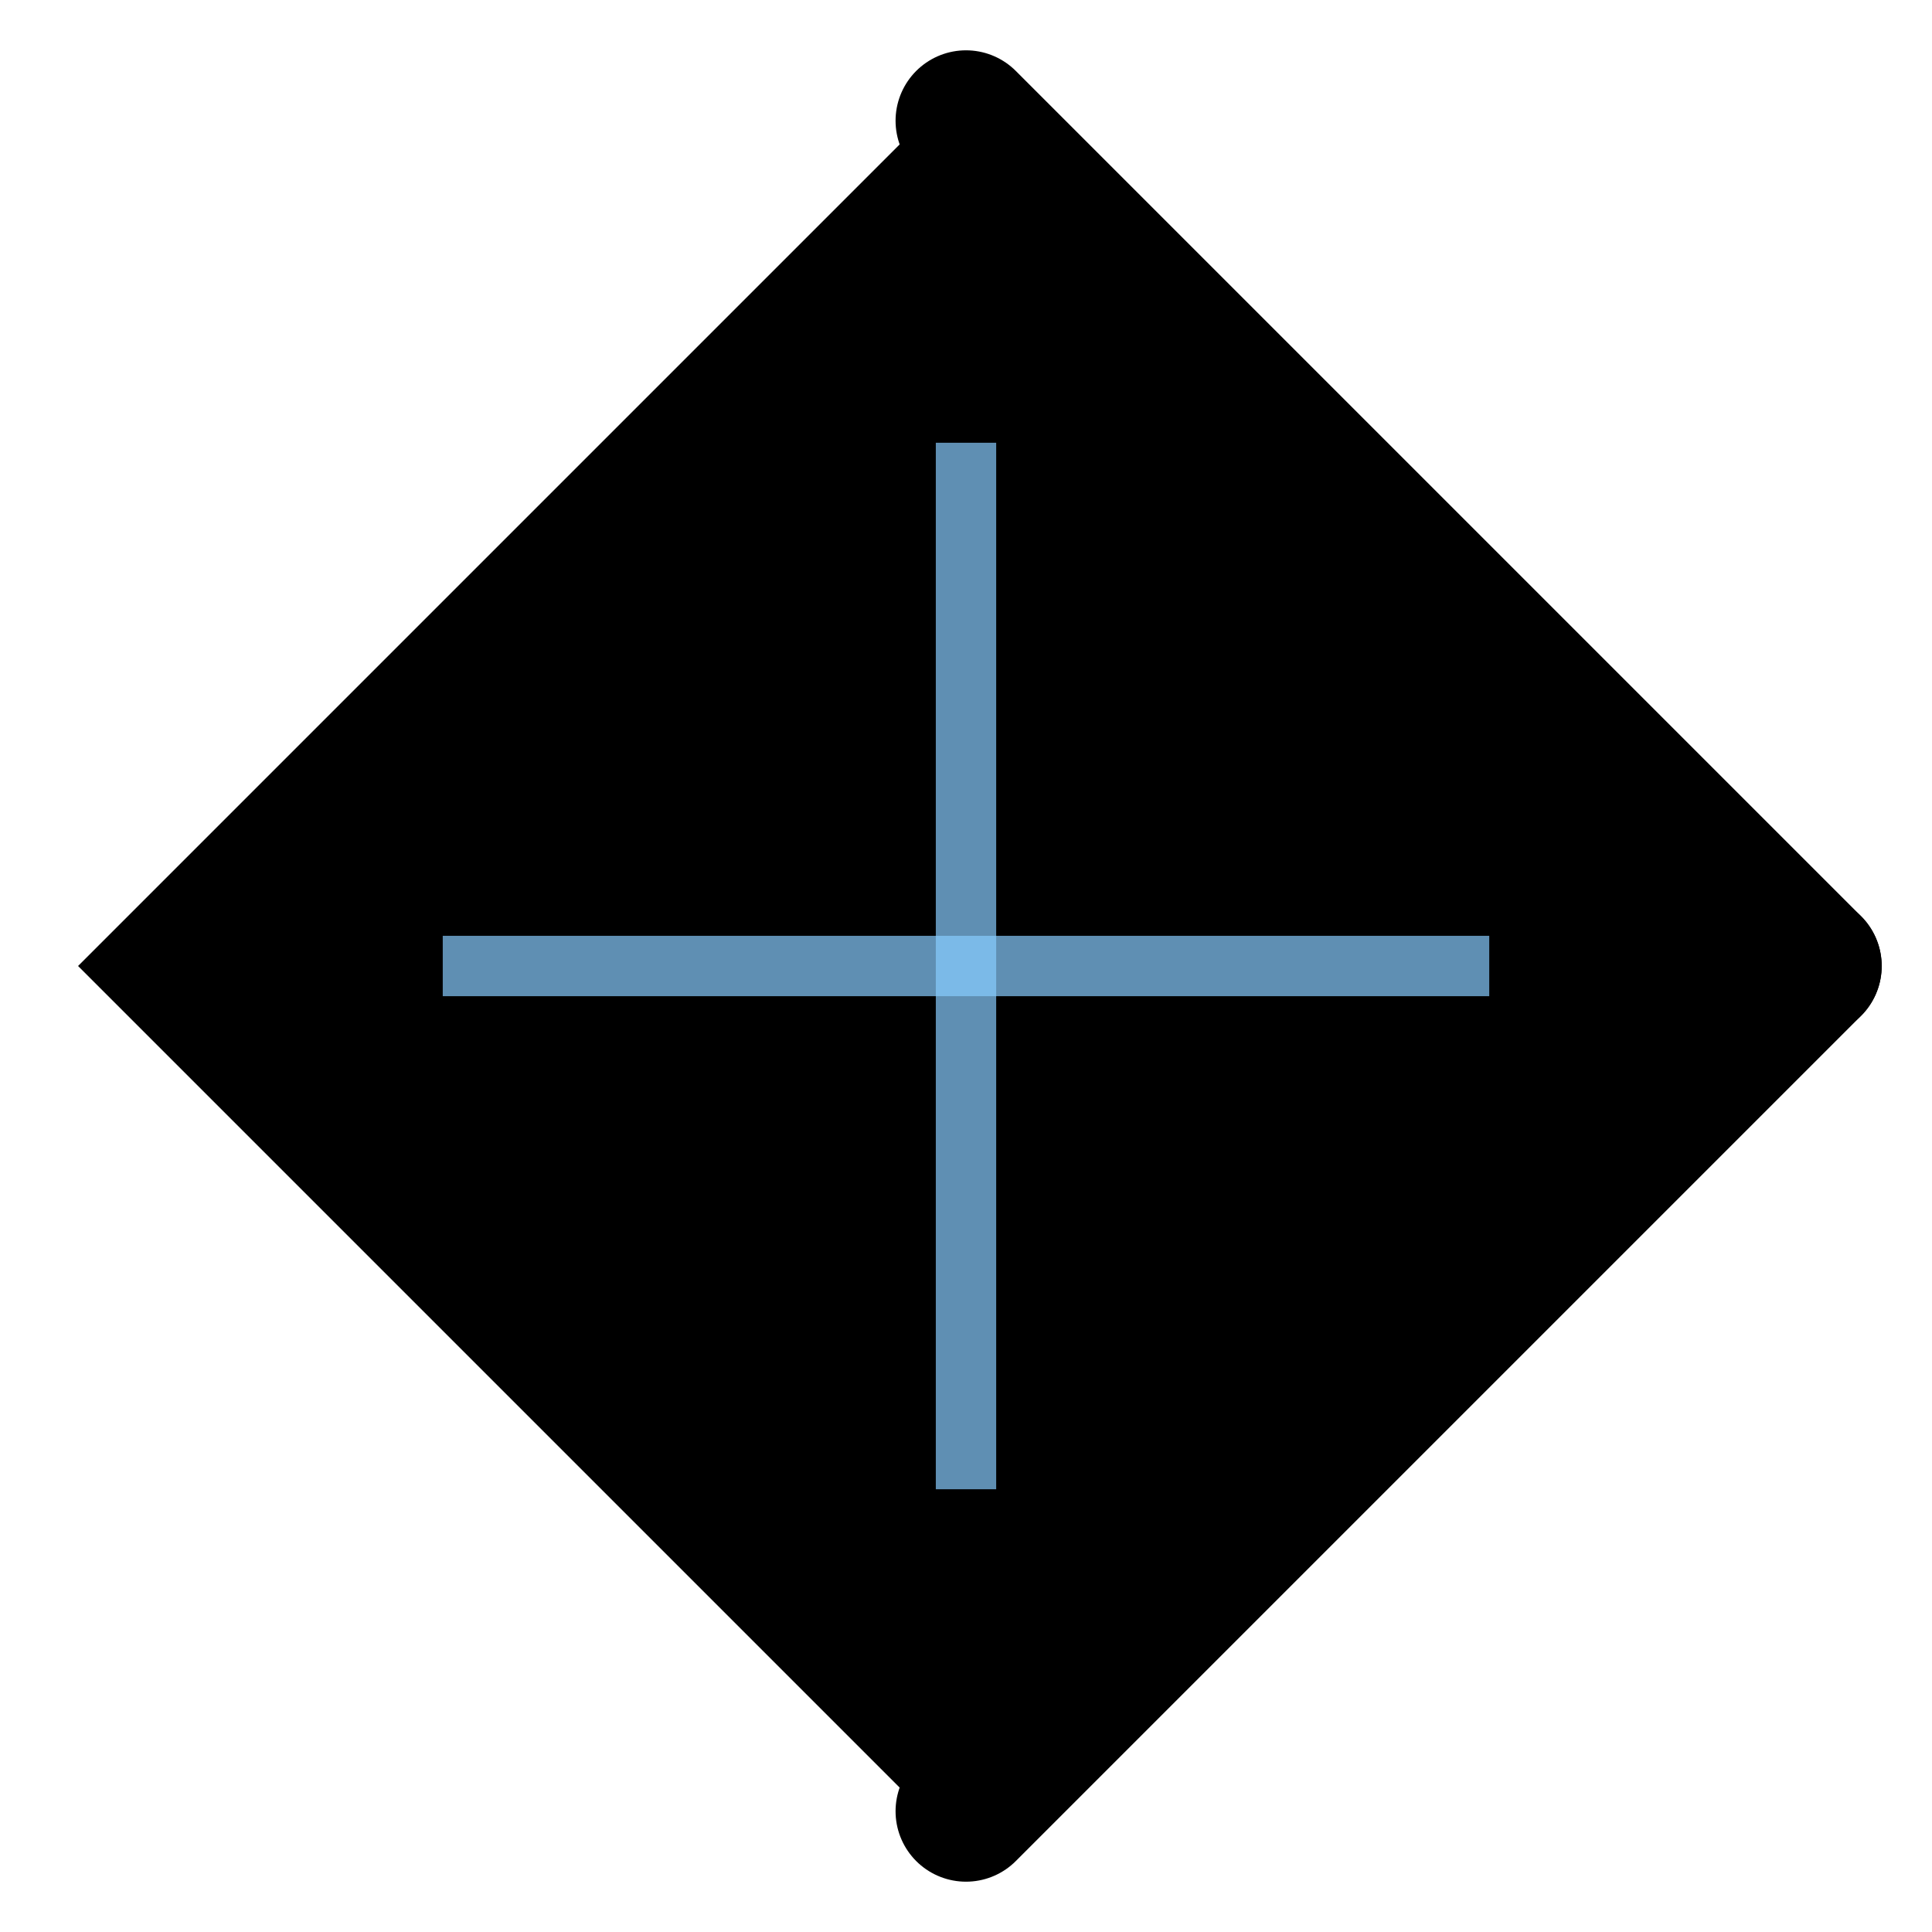
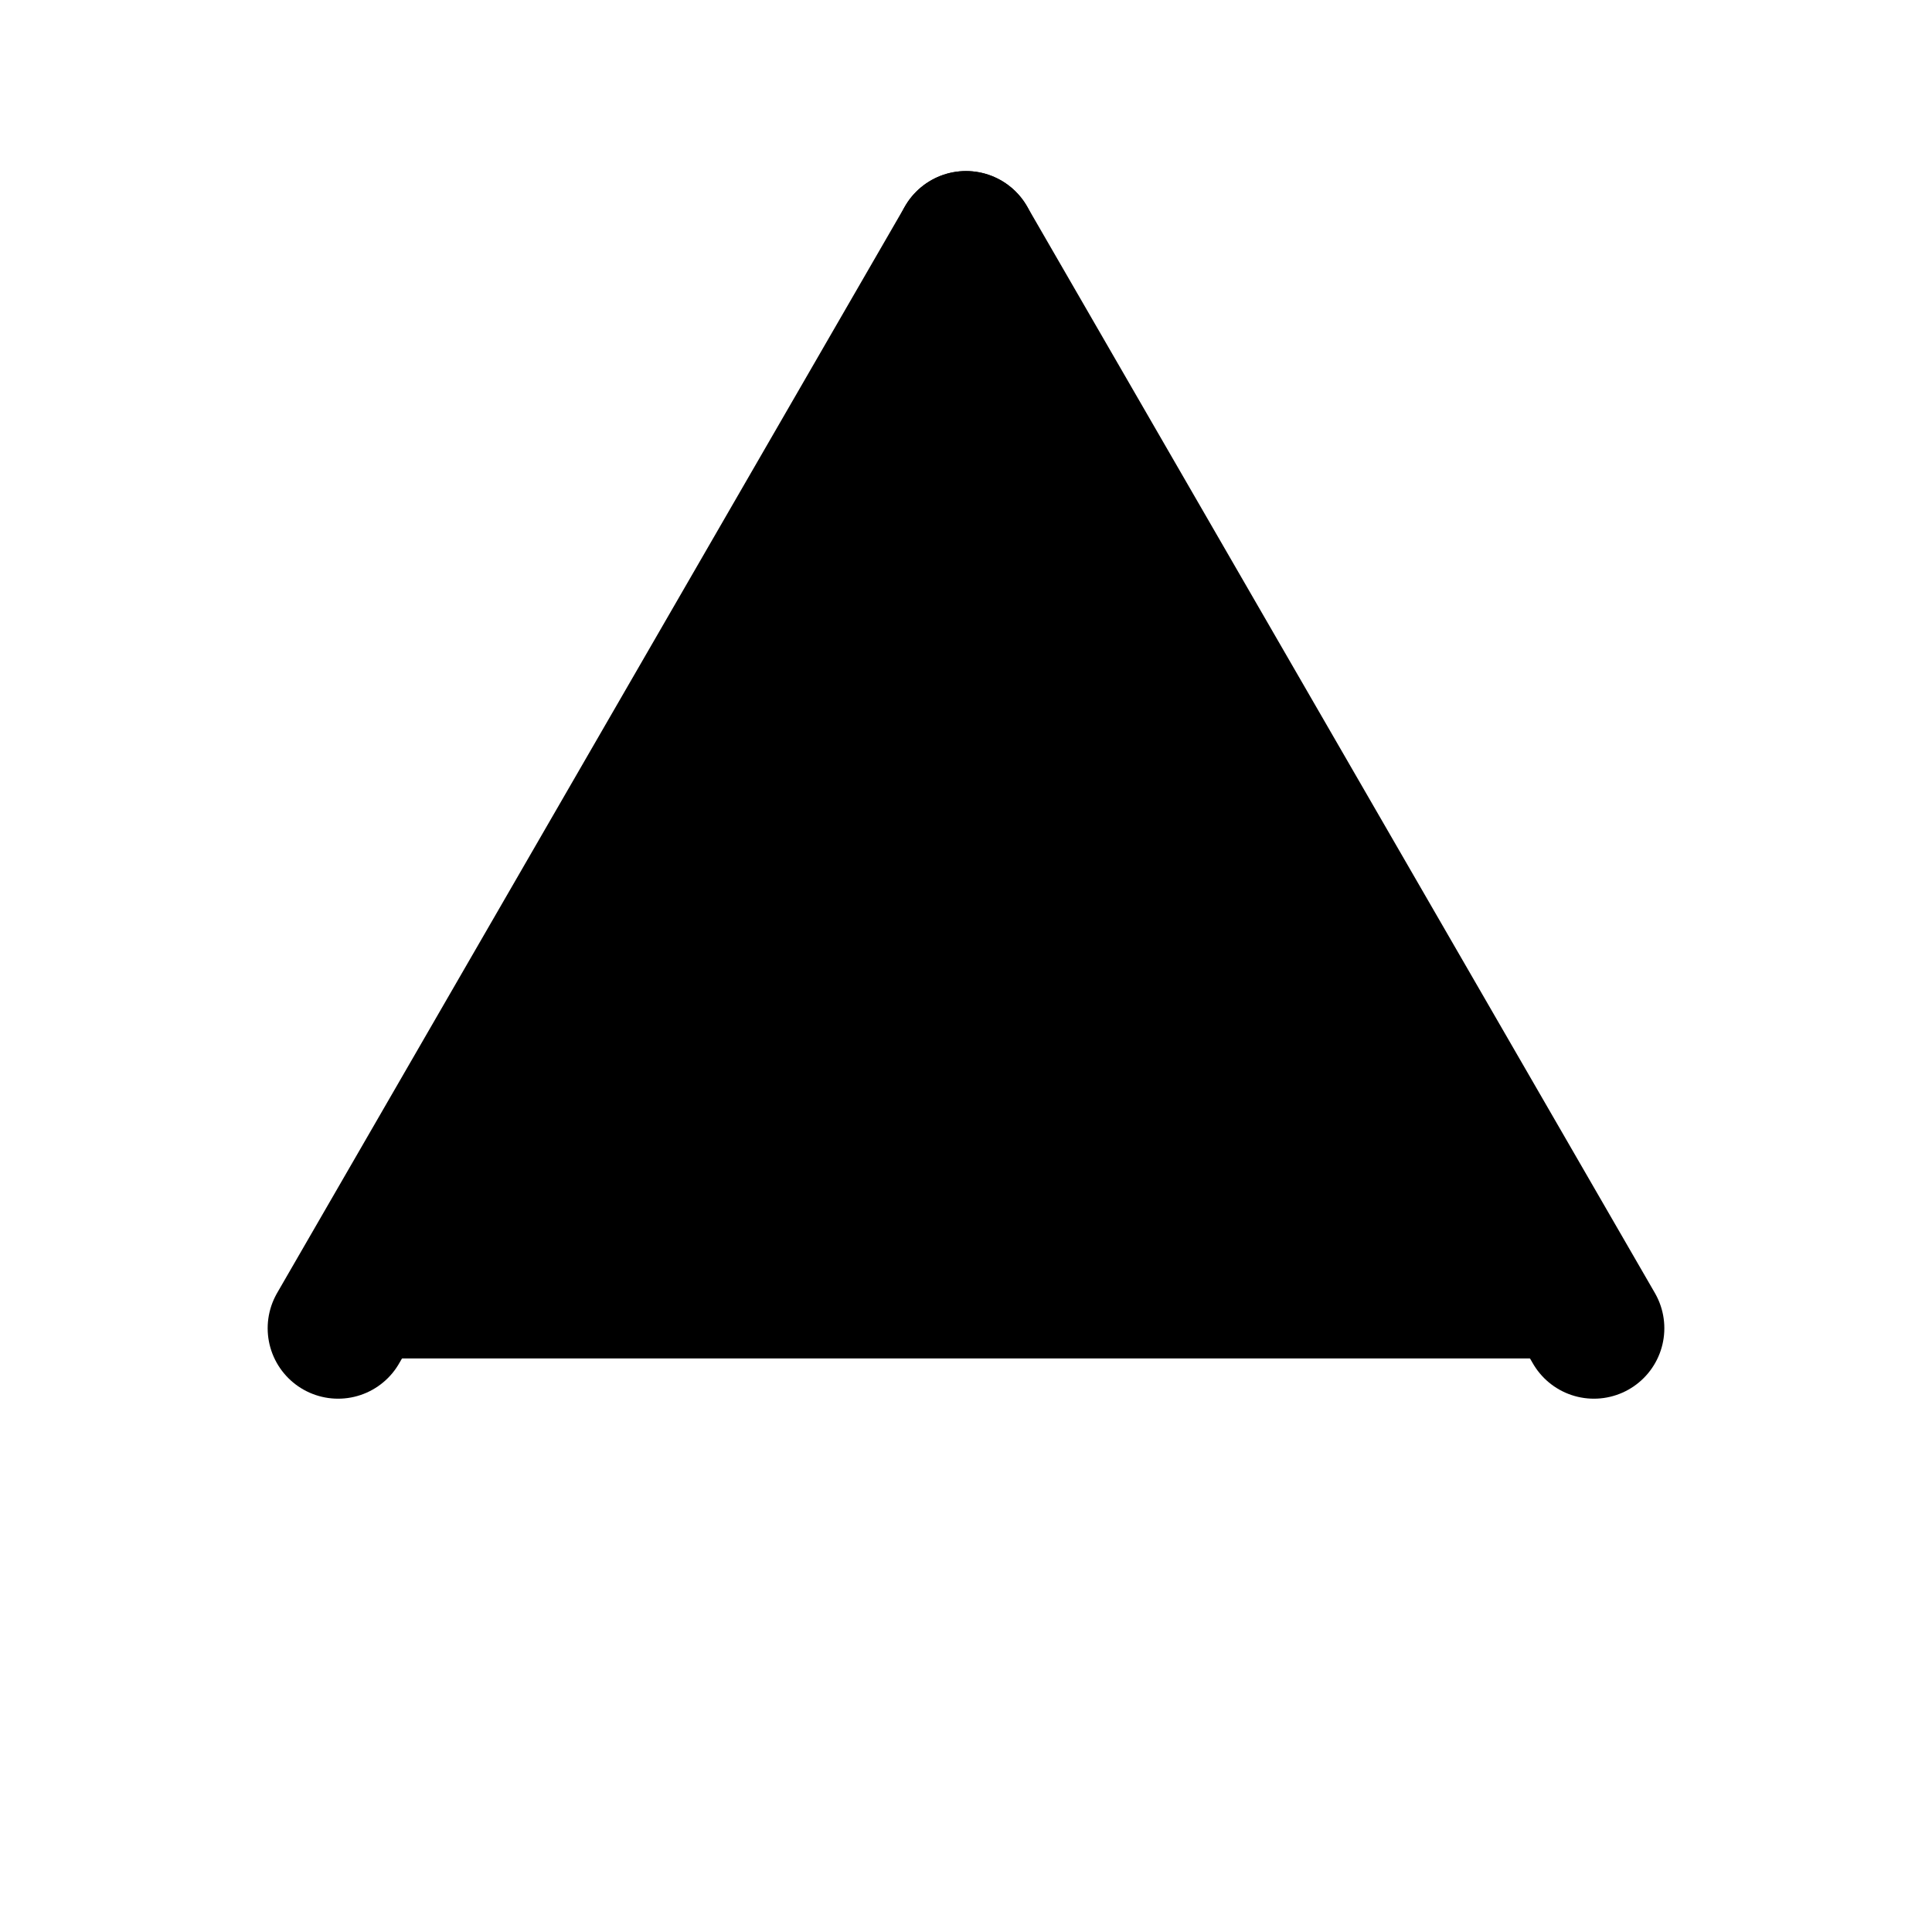
<svg xmlns="http://www.w3.org/2000/svg" viewBox="-24 -24 48 48" width="96" height="96">
-   <polygon points="0,-21 21,0 0,21 -21,0" fill="inherit" stroke="currentColor" stroke-width="1.5" />
-   <line x1="0" y1="-21" x2="21" y2="0" stroke="currentColor" stroke-width="3.5" stroke-linecap="round" />
-   <line x1="21" y1="0" x2="0" y2="21" stroke="currentColor" stroke-width="3.5" stroke-linecap="round" />
-   <line x1="-13" y1="0" x2="13" y2="0" stroke="#88ccff" stroke-width="1.5" stroke-opacity="0.7" />
-   <line x1="0" y1="-13" x2="0" y2="13" stroke="#88ccff" stroke-width="1.5" stroke-opacity="0.7" />
+   <polygon points="0,-18 15.6,9 -15.6,9" fill="inherit" stroke="currentColor" stroke-width="1.5" />
+   <line x1="0" y1="-18" x2="-15.6" y2="9" stroke="currentColor" stroke-width="3.5" stroke-linecap="round" />
+   <line x1="0" y1="-18" x2="15.6" y2="9" stroke="currentColor" stroke-width="3.5" stroke-linecap="round" />
</svg>
